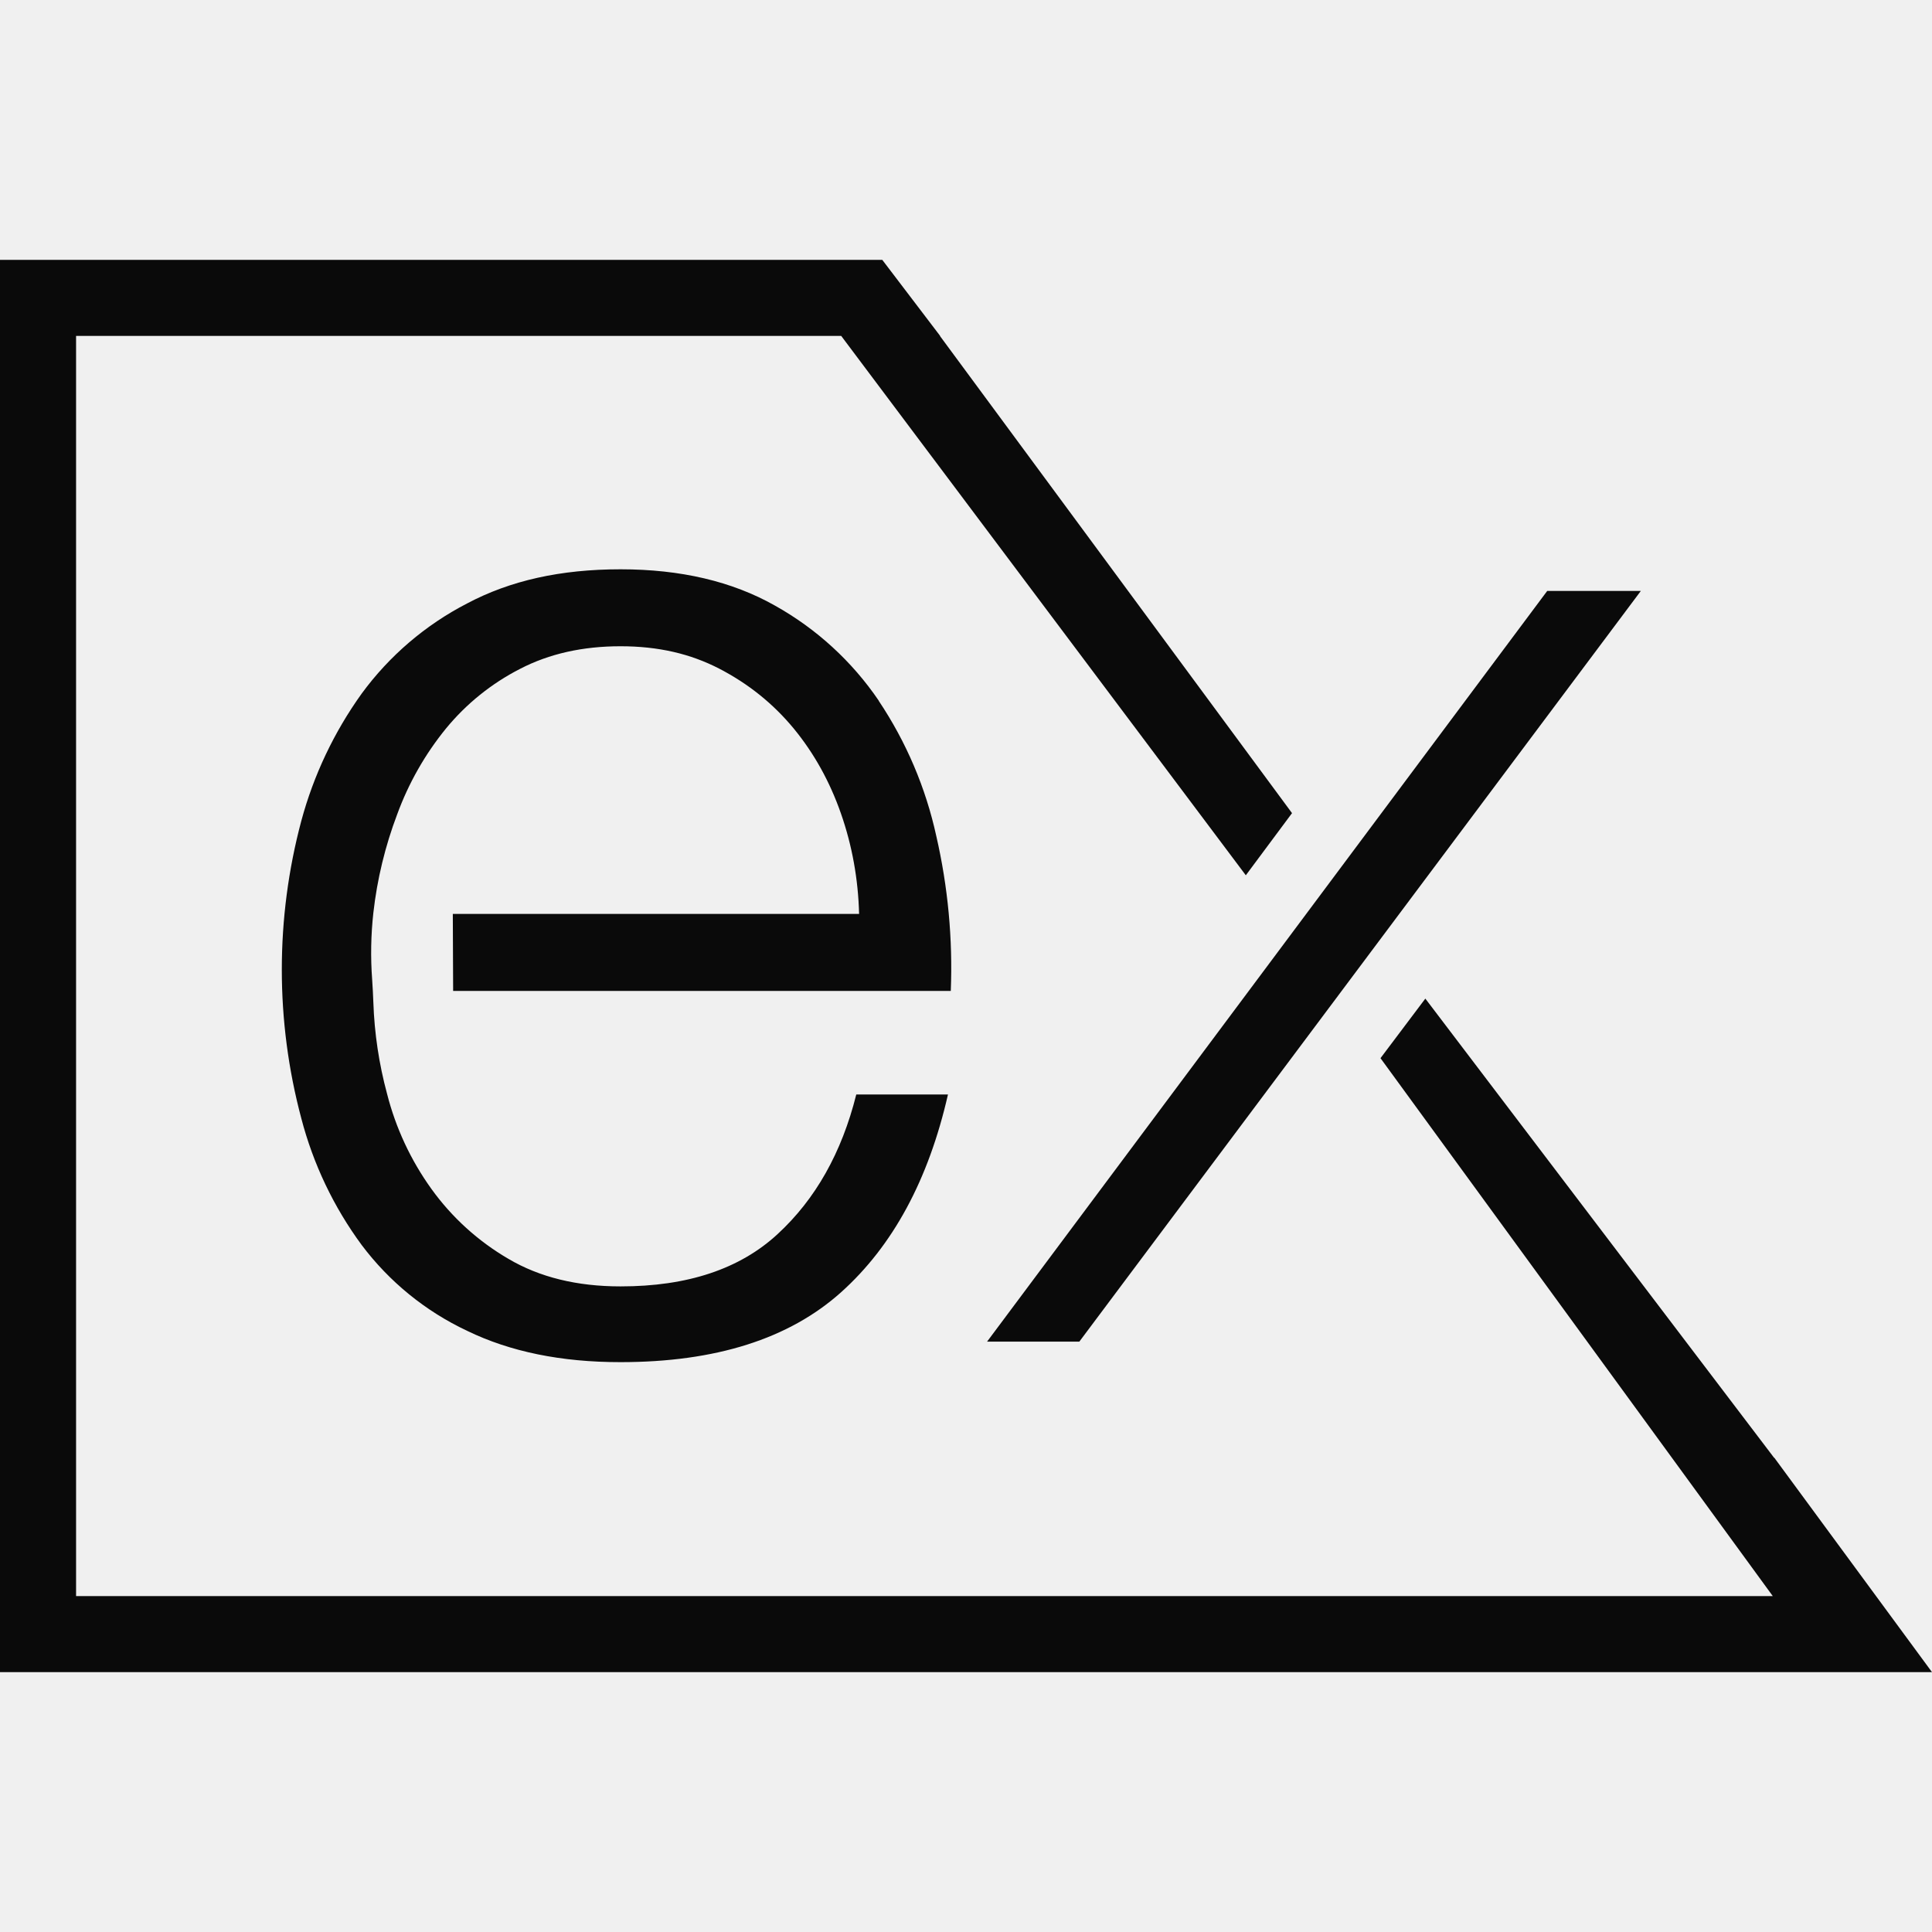
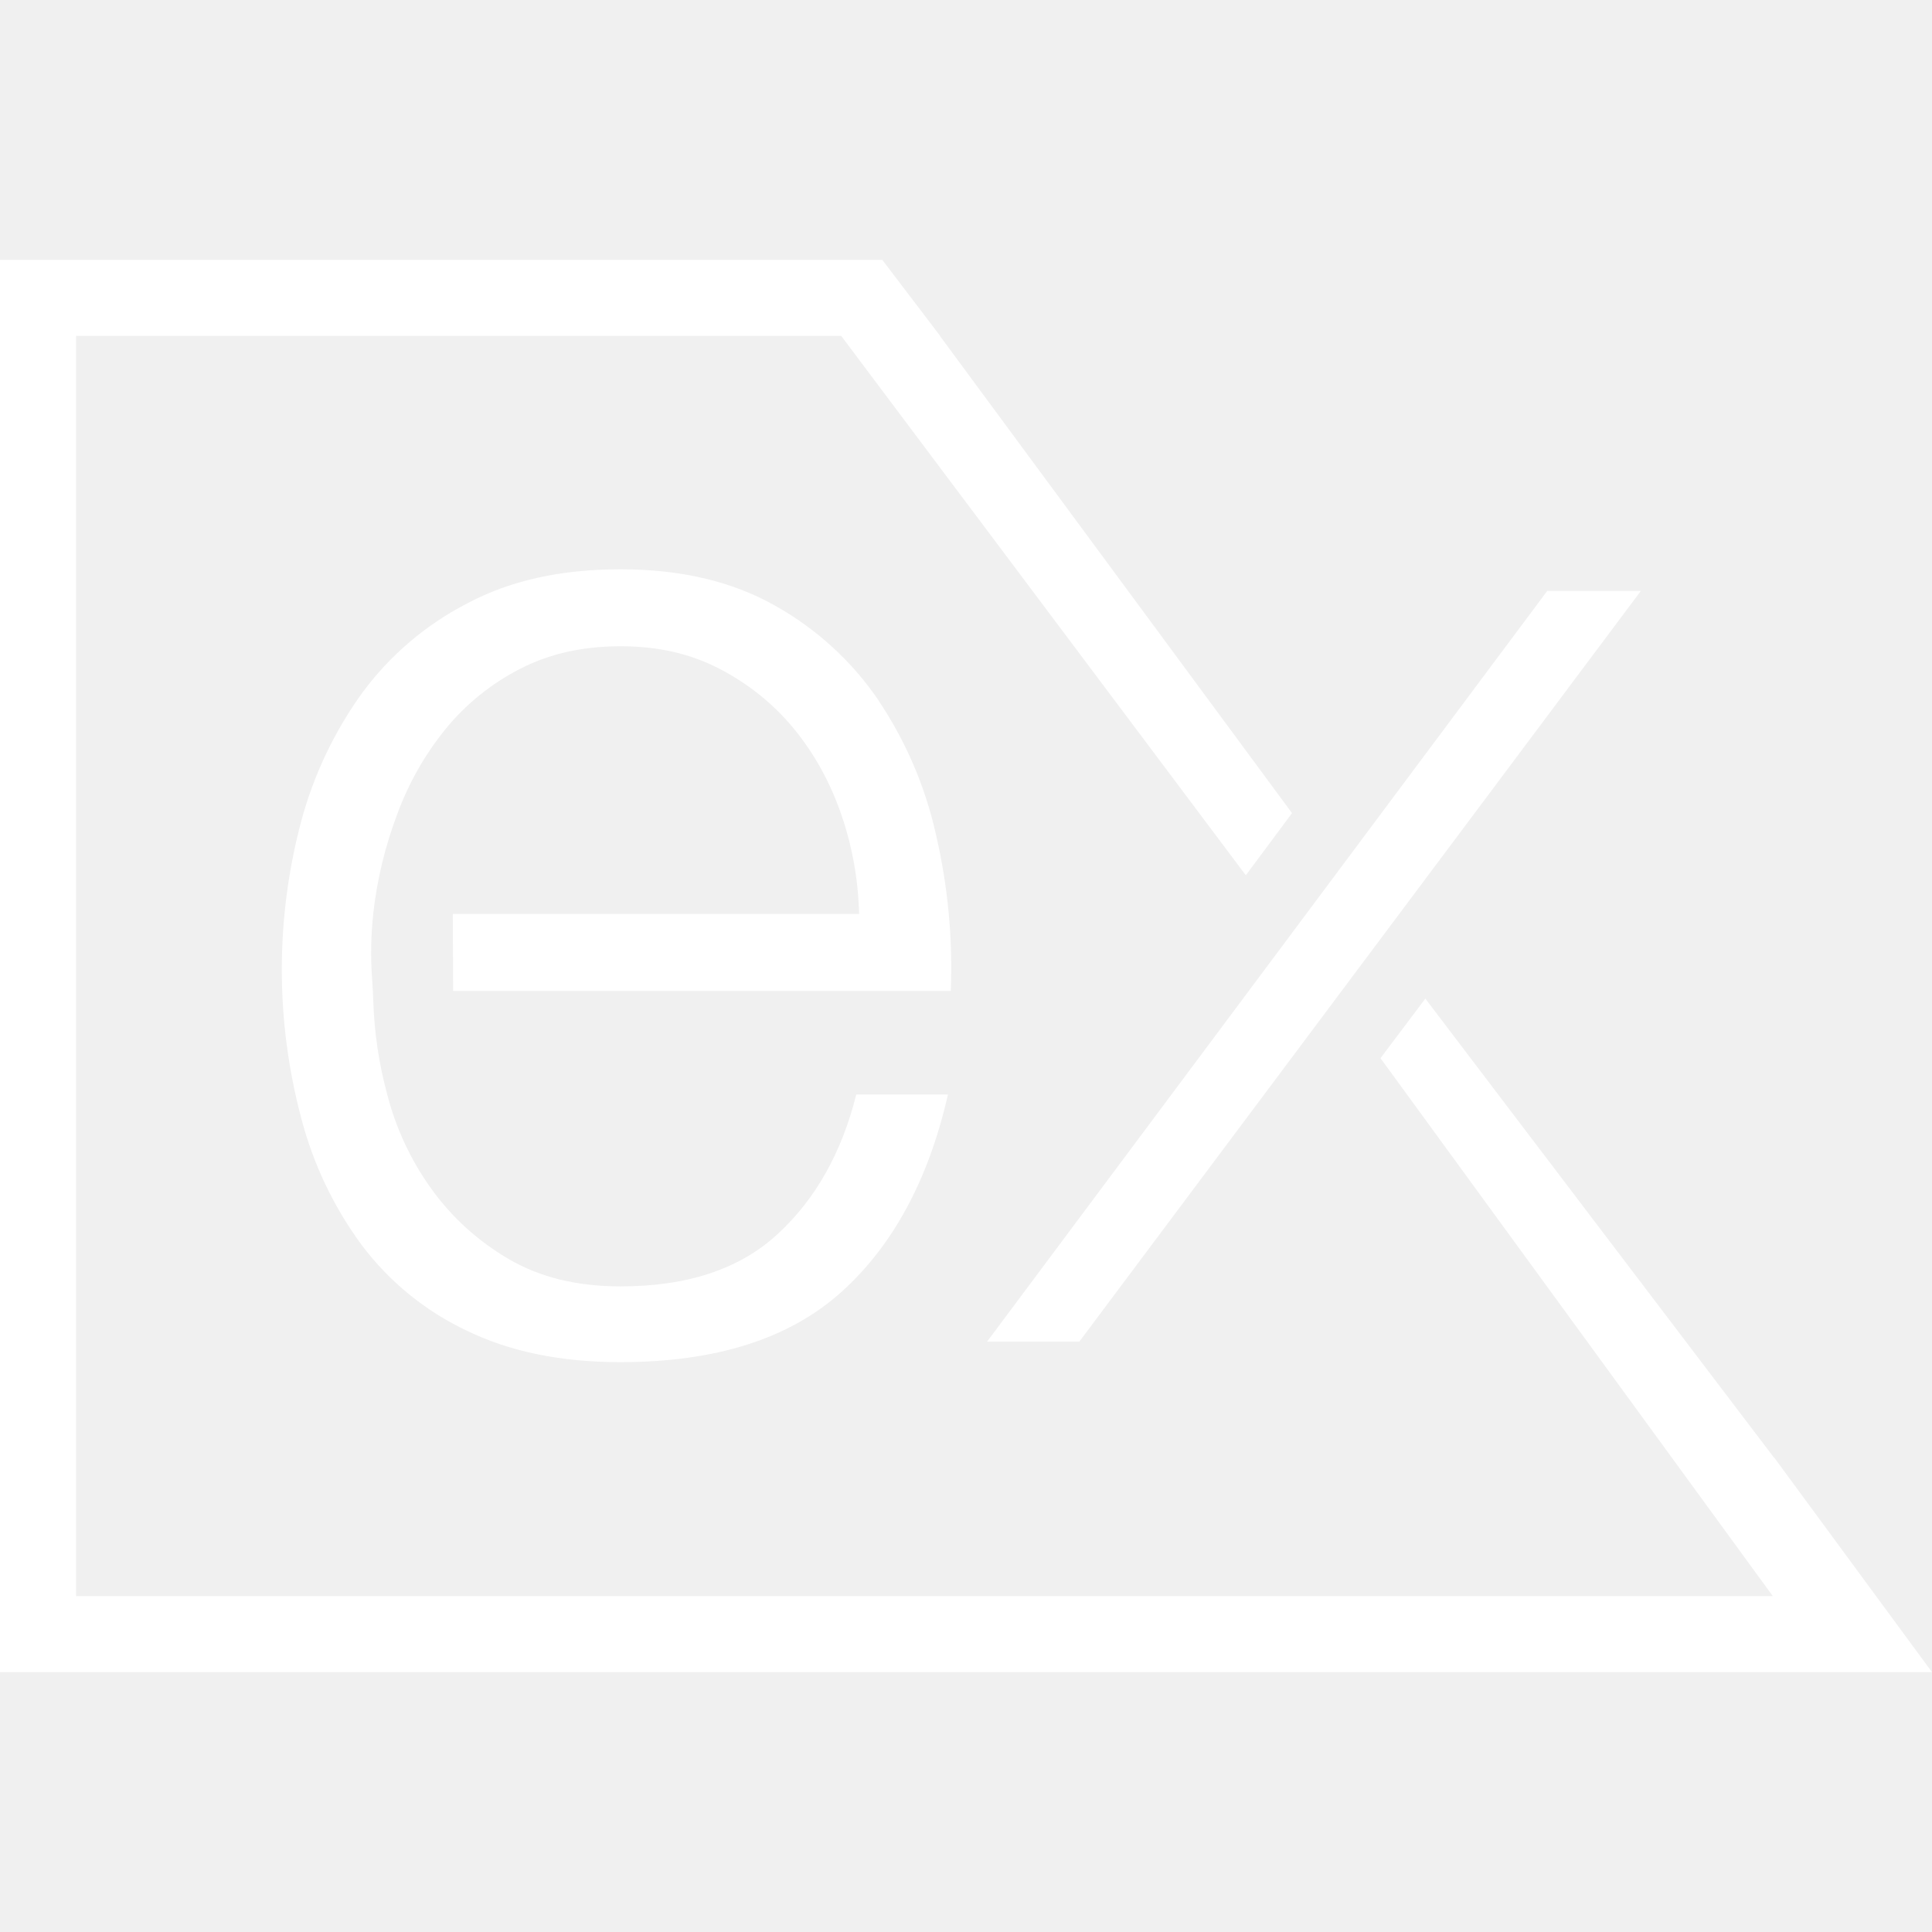
- <svg xmlns="http://www.w3.org/2000/svg" fill="#0A0A0A" role="img" viewBox="0 0 24 24">
+ <svg xmlns="http://www.w3.org/2000/svg" fill="#FFFFFF" role="img" viewBox="0 0 24 24">
  <path d="M12.262 16.666h1.146l6.975-9.325H19.22zm9.778 1.441v.004l-4.334-5.706-.557.74 4.873 6.682H.945V4.173h9.505l5.026 6.7.574-.772-4.374-5.928h.003l-.719-.945H0v17.544h24zM10.917 8.705a3.8 3.8 0 0 0-1.292-1.183q-.796-.45-1.916-.45c-.746 0-1.37.14-1.906.424a3.76 3.76 0 0 0-1.31 1.12 4.9 4.9 0 0 0-.75 1.581 7.17 7.17 0 0 0 0 3.696c.148.567.402 1.101.75 1.573a3.5 3.5 0 0 0 1.31 1.066q.803.39 1.906.389 1.77 0 2.739-.868.966-.867 1.328-2.457h-1.139q-.271 1.084-.977 1.734-.704.651-1.952.65-.812 0-1.392-.342a3.1 3.1 0 0 1-.957-.869 3.5 3.5 0 0 1-.551-1.182 5 5 0 0 1-.17-1.133 9 9 0 0 0-.015-.286 4.5 4.5 0 0 1 .015-.829c.047-.418.147-.83.296-1.223A3.7 3.7 0 0 1 5.54 9.05a2.9 2.9 0 0 1 .922-.742q.541-.28 1.246-.28c.47 0 .869.093 1.23.28q.541.281.922.742.379.461.587 1.057t.225 1.246H5.625l.004.957h6.182a7.3 7.3 0 0 0-.18-1.924 4.9 4.9 0 0 0-.715-1.68z" />
</svg>
